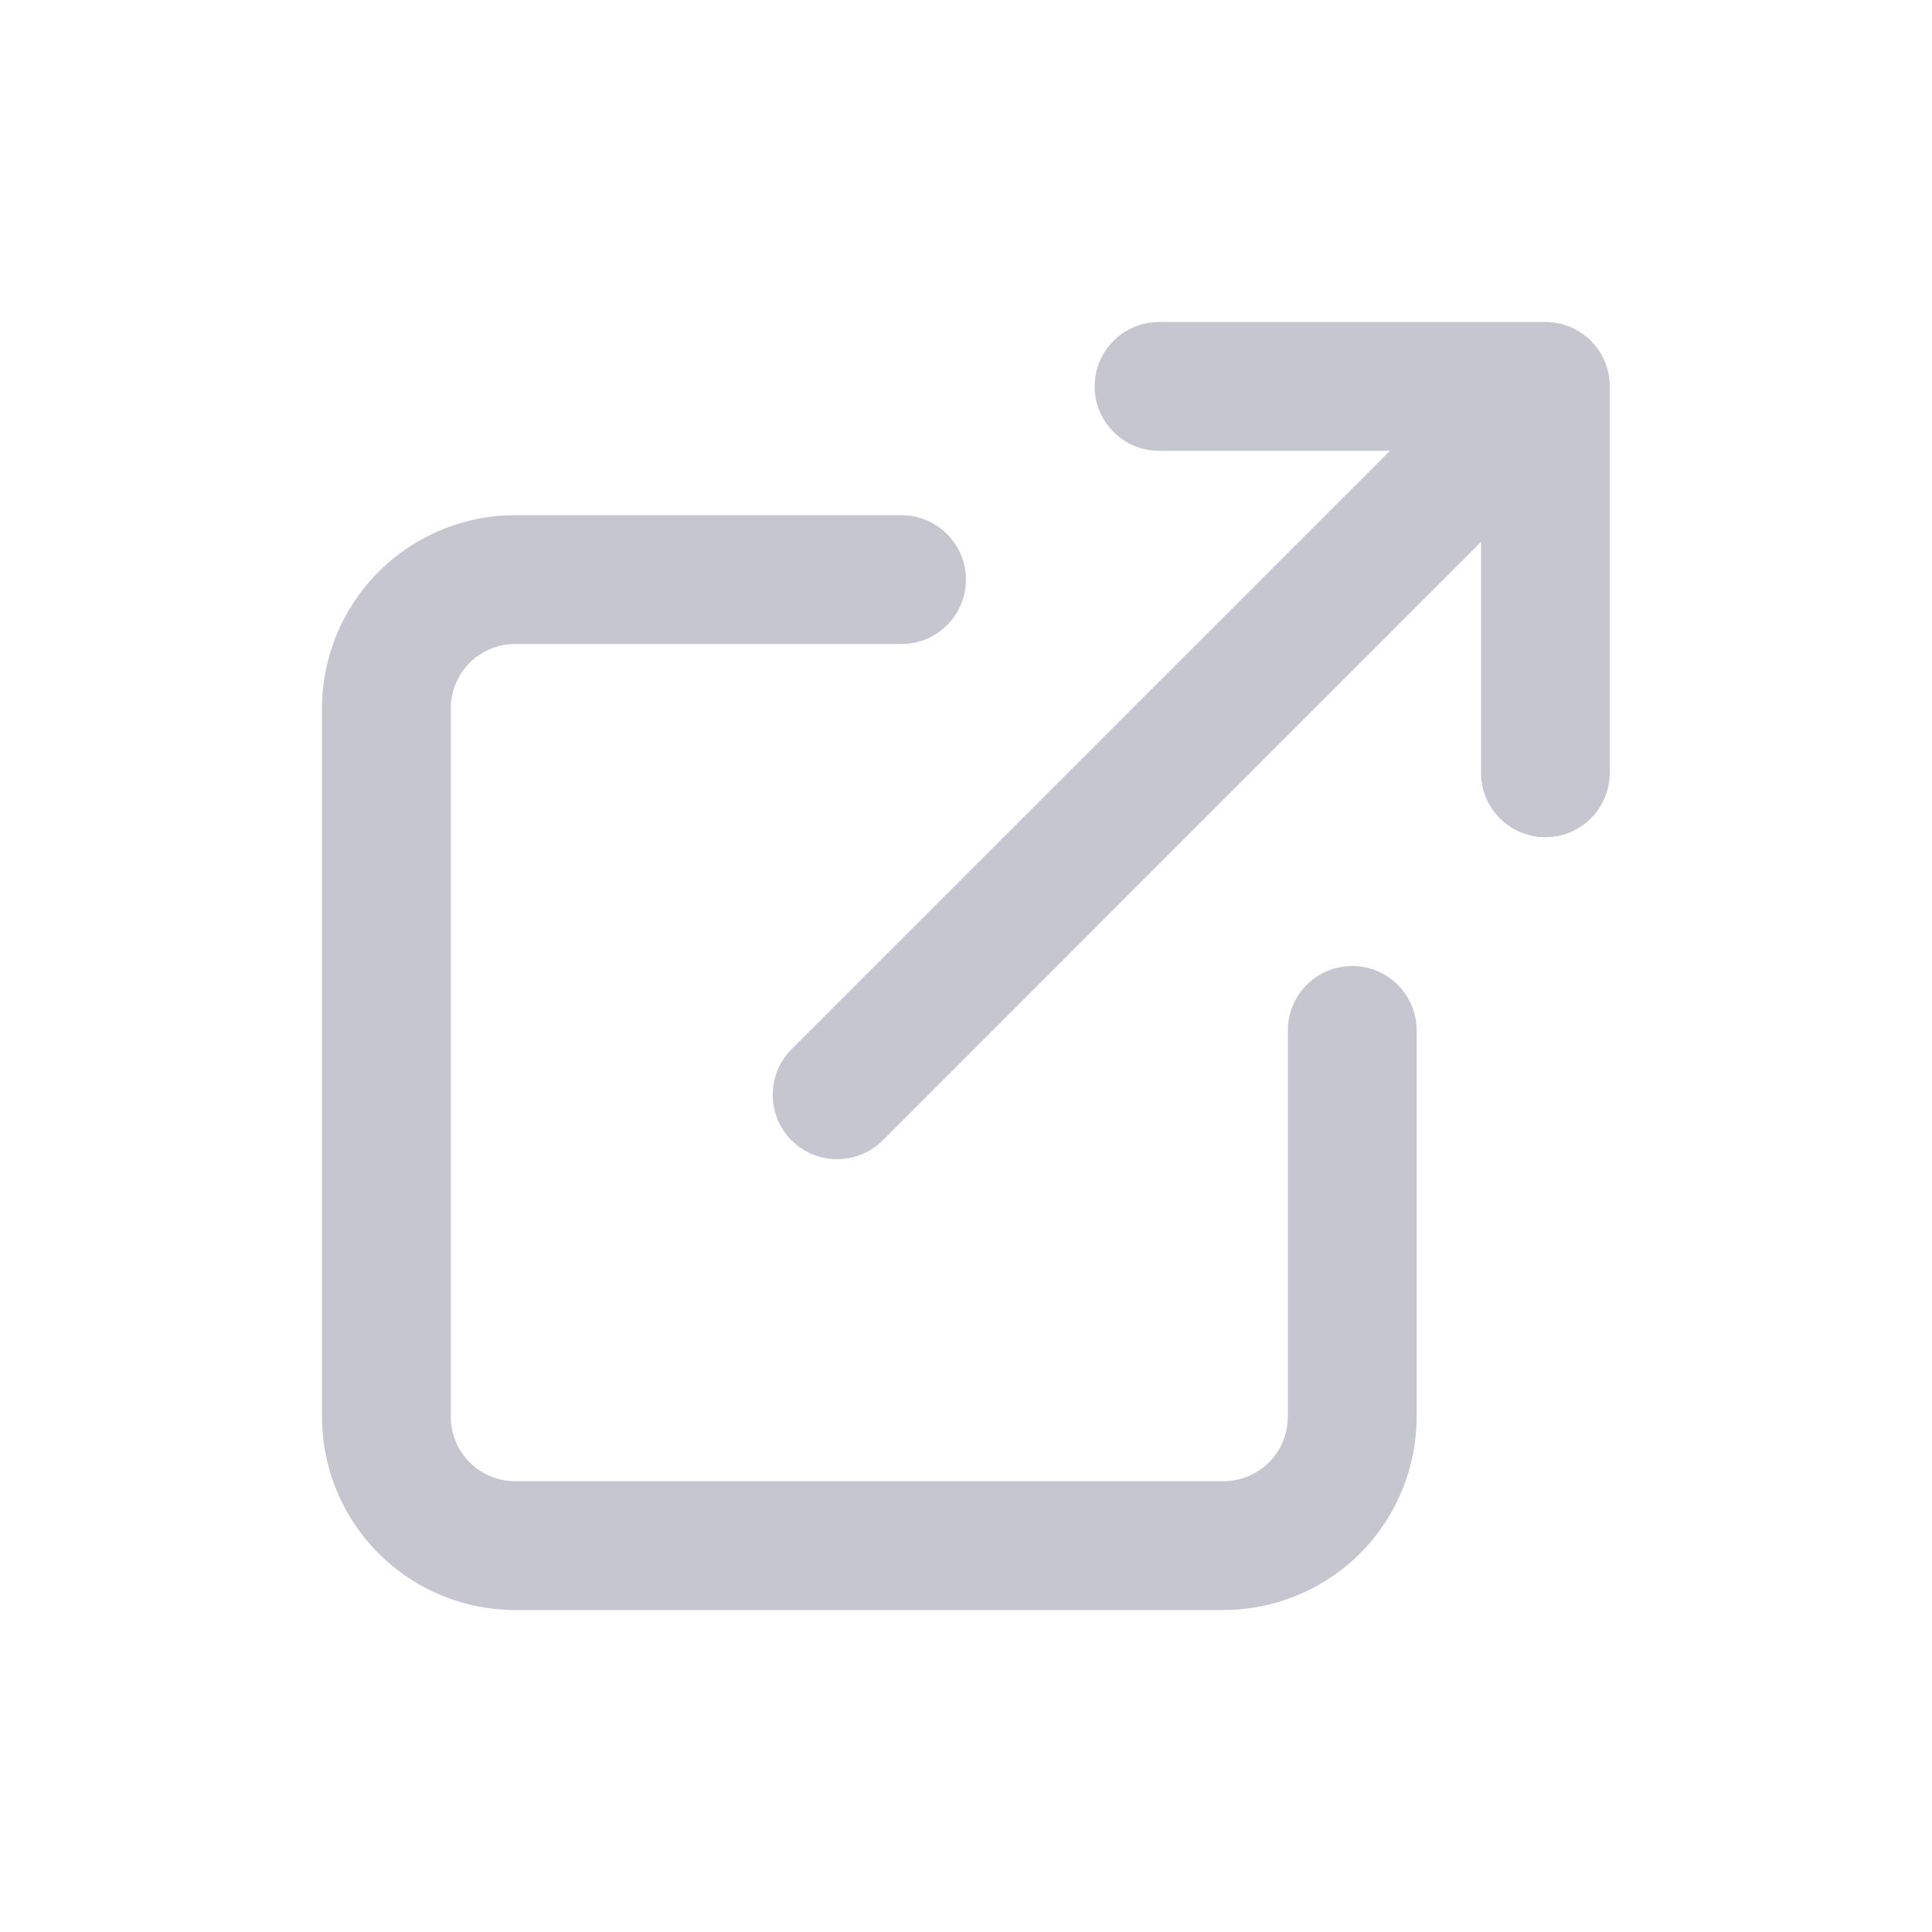
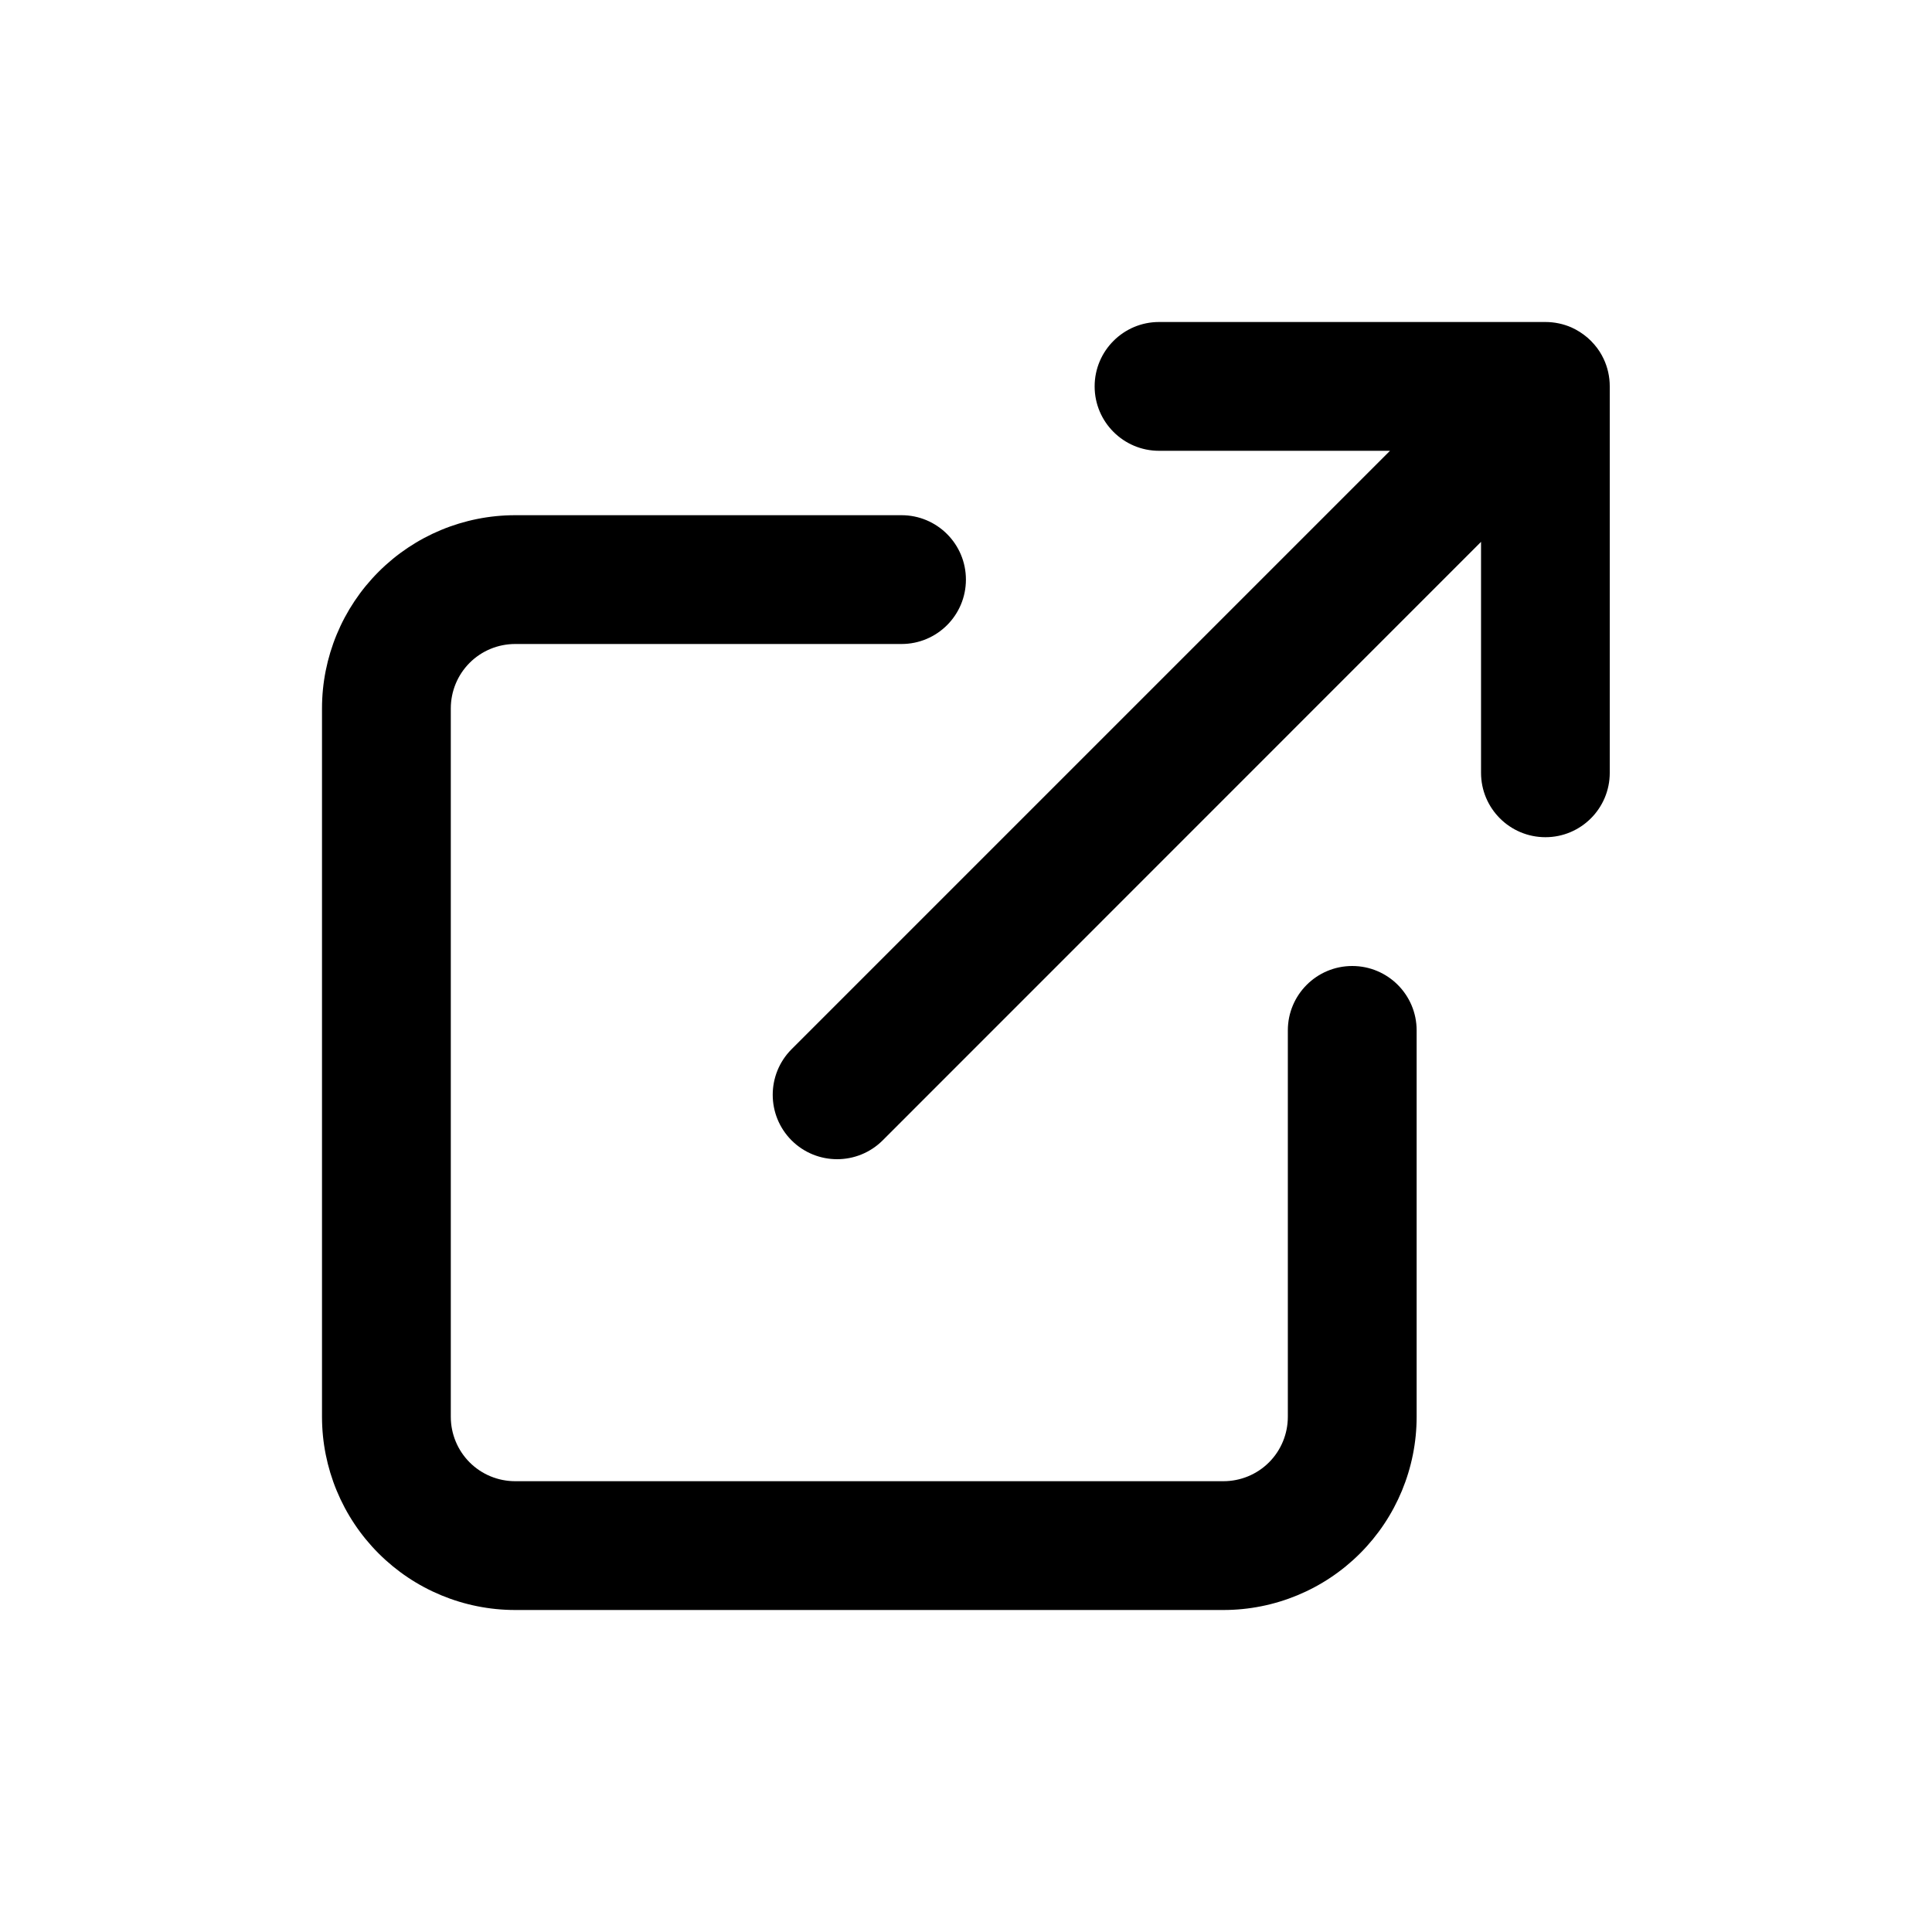
<svg xmlns="http://www.w3.org/2000/svg" width="24" height="24" viewBox="0 0 24 24" fill="none">
-   <path d="M19.72 4.194C19.751 4.221 19.78 4.25 19.807 4.282C19.854 4.336 19.892 4.396 19.921 4.458C19.97 4.562 19.997 4.678 19.997 4.8V9.6C19.997 10.042 19.639 10.4 19.198 10.4C18.756 10.4 18.398 10.042 18.398 9.6V6.731L10.965 14.166C10.652 14.478 10.146 14.478 9.833 14.166C9.521 13.853 9.521 13.347 9.833 13.034L17.267 5.6H14.398C13.957 5.6 13.598 5.242 13.598 4.8C13.598 4.358 13.957 4 14.398 4H19.197C19.197 4 19.198 4 19.197 4C19.312 4 19.421 4.024 19.52 4.067C19.591 4.099 19.658 4.141 19.72 4.194Z" fill="#C5C6D0" />
-   <path d="M6.4 8C6.187 8 5.984 8.084 5.834 8.234C5.684 8.384 5.6 8.588 5.6 8.8V17.6C5.6 17.812 5.684 18.016 5.834 18.166C5.984 18.316 6.187 18.4 6.4 18.4H15.198C15.41 18.4 15.614 18.316 15.764 18.166C15.914 18.016 15.998 17.812 15.998 17.6V12.8C15.998 12.358 16.356 12 16.798 12C17.24 12 17.598 12.358 17.598 12.8V17.6C17.598 18.236 17.345 18.847 16.895 19.297C16.445 19.747 15.835 20 15.198 20H6.4C5.763 20 5.153 19.747 4.703 19.297C4.253 18.847 4 18.236 4 17.6V8.8C4 8.164 4.253 7.553 4.703 7.103C5.153 6.653 5.763 6.4 6.4 6.4H11.199C11.641 6.4 11.999 6.758 11.999 7.2C11.999 7.642 11.641 8 11.199 8H6.4Z" fill="#C5C6D0" />
+   <path d="M19.72 4.194C19.751 4.221 19.78 4.25 19.807 4.282C19.854 4.336 19.892 4.396 19.921 4.458C19.97 4.562 19.997 4.678 19.997 4.8V9.6C19.997 10.042 19.639 10.4 19.198 10.4C18.756 10.4 18.398 10.042 18.398 9.6V6.731L10.965 14.166C10.652 14.478 10.146 14.478 9.833 14.166C9.521 13.853 9.521 13.347 9.833 13.034L17.267 5.6H14.398C13.957 5.6 13.598 5.242 13.598 4.8C13.598 4.358 13.957 4 14.398 4H19.197C19.197 4 19.198 4 19.197 4C19.312 4 19.421 4.024 19.52 4.067C19.591 4.099 19.658 4.141 19.72 4.194Z" fill="currentColor" />
+   <path d="M6.4 8C6.187 8 5.984 8.084 5.834 8.234C5.684 8.384 5.6 8.588 5.6 8.8V17.6C5.6 17.812 5.684 18.016 5.834 18.166C5.984 18.316 6.187 18.4 6.4 18.4H15.198C15.41 18.4 15.614 18.316 15.764 18.166C15.914 18.016 15.998 17.812 15.998 17.6V12.8C15.998 12.358 16.356 12 16.798 12C17.24 12 17.598 12.358 17.598 12.8V17.6C17.598 18.236 17.345 18.847 16.895 19.297C16.445 19.747 15.835 20 15.198 20H6.4C5.763 20 5.153 19.747 4.703 19.297C4.253 18.847 4 18.236 4 17.6V8.8C4 8.164 4.253 7.553 4.703 7.103C5.153 6.653 5.763 6.4 6.4 6.4H11.199C11.641 6.4 11.999 6.758 11.999 7.2C11.999 7.642 11.641 8 11.199 8H6.4Z" fill="currentColor" />
</svg>
